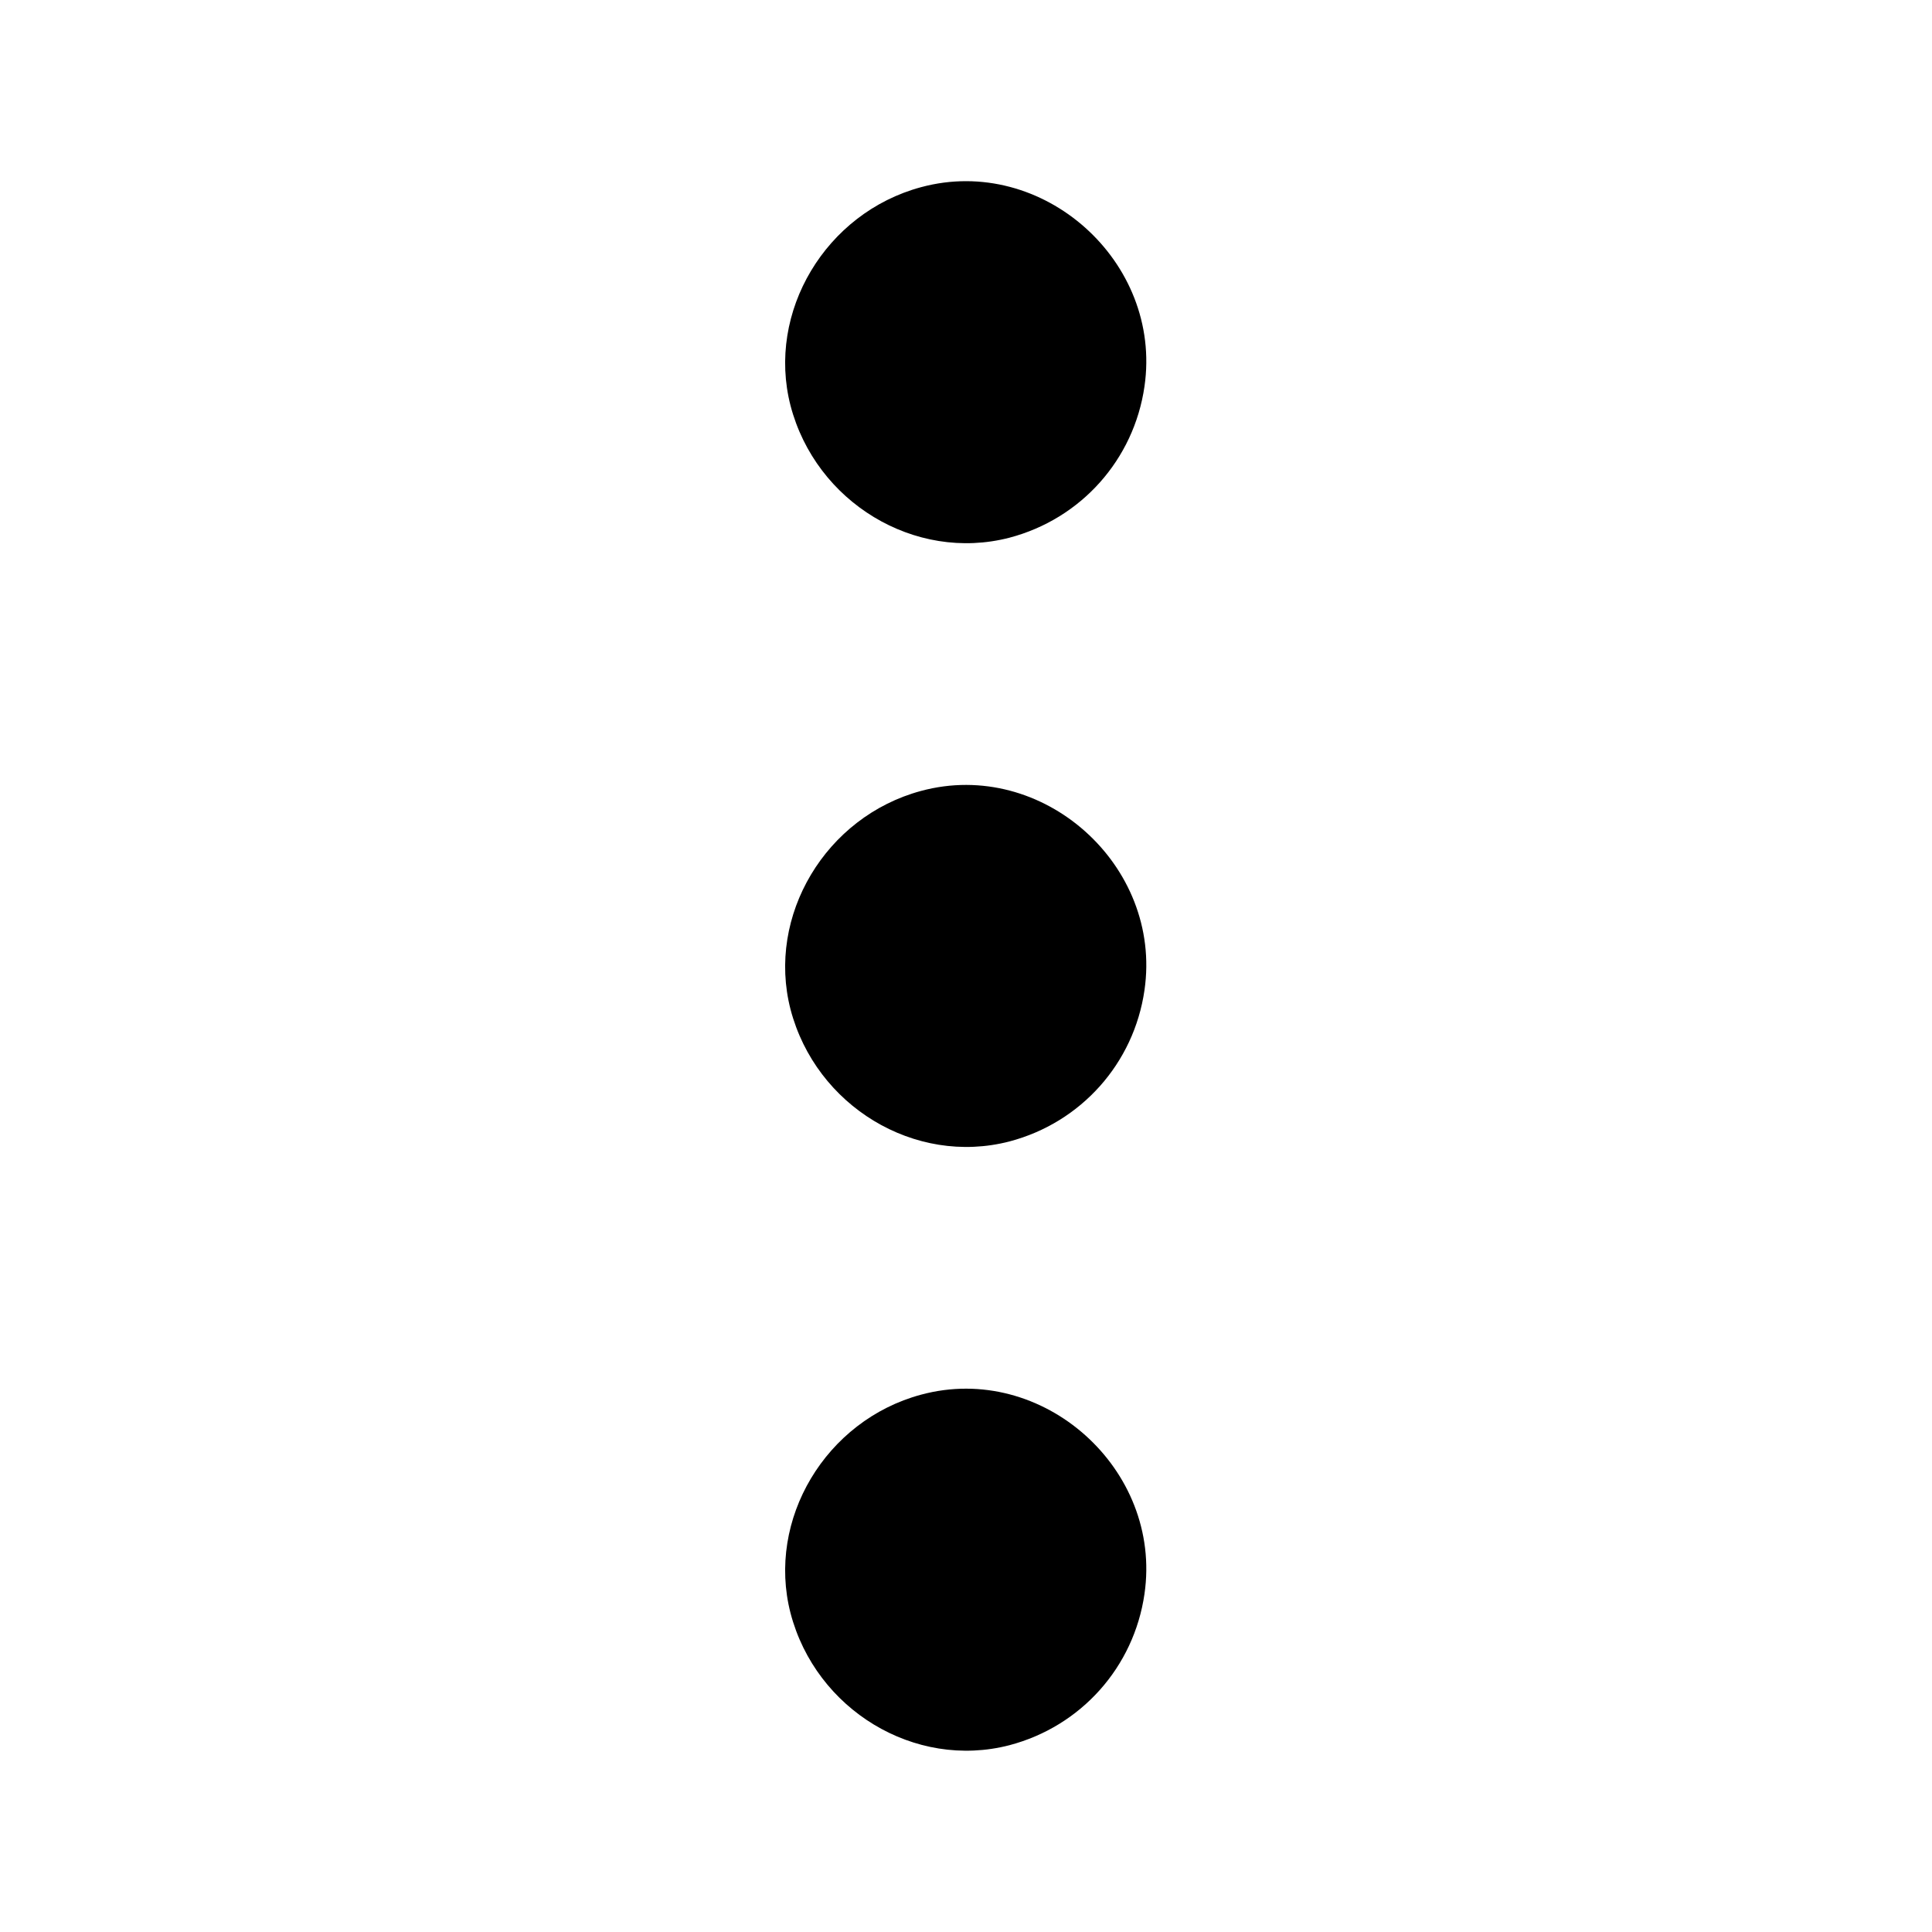
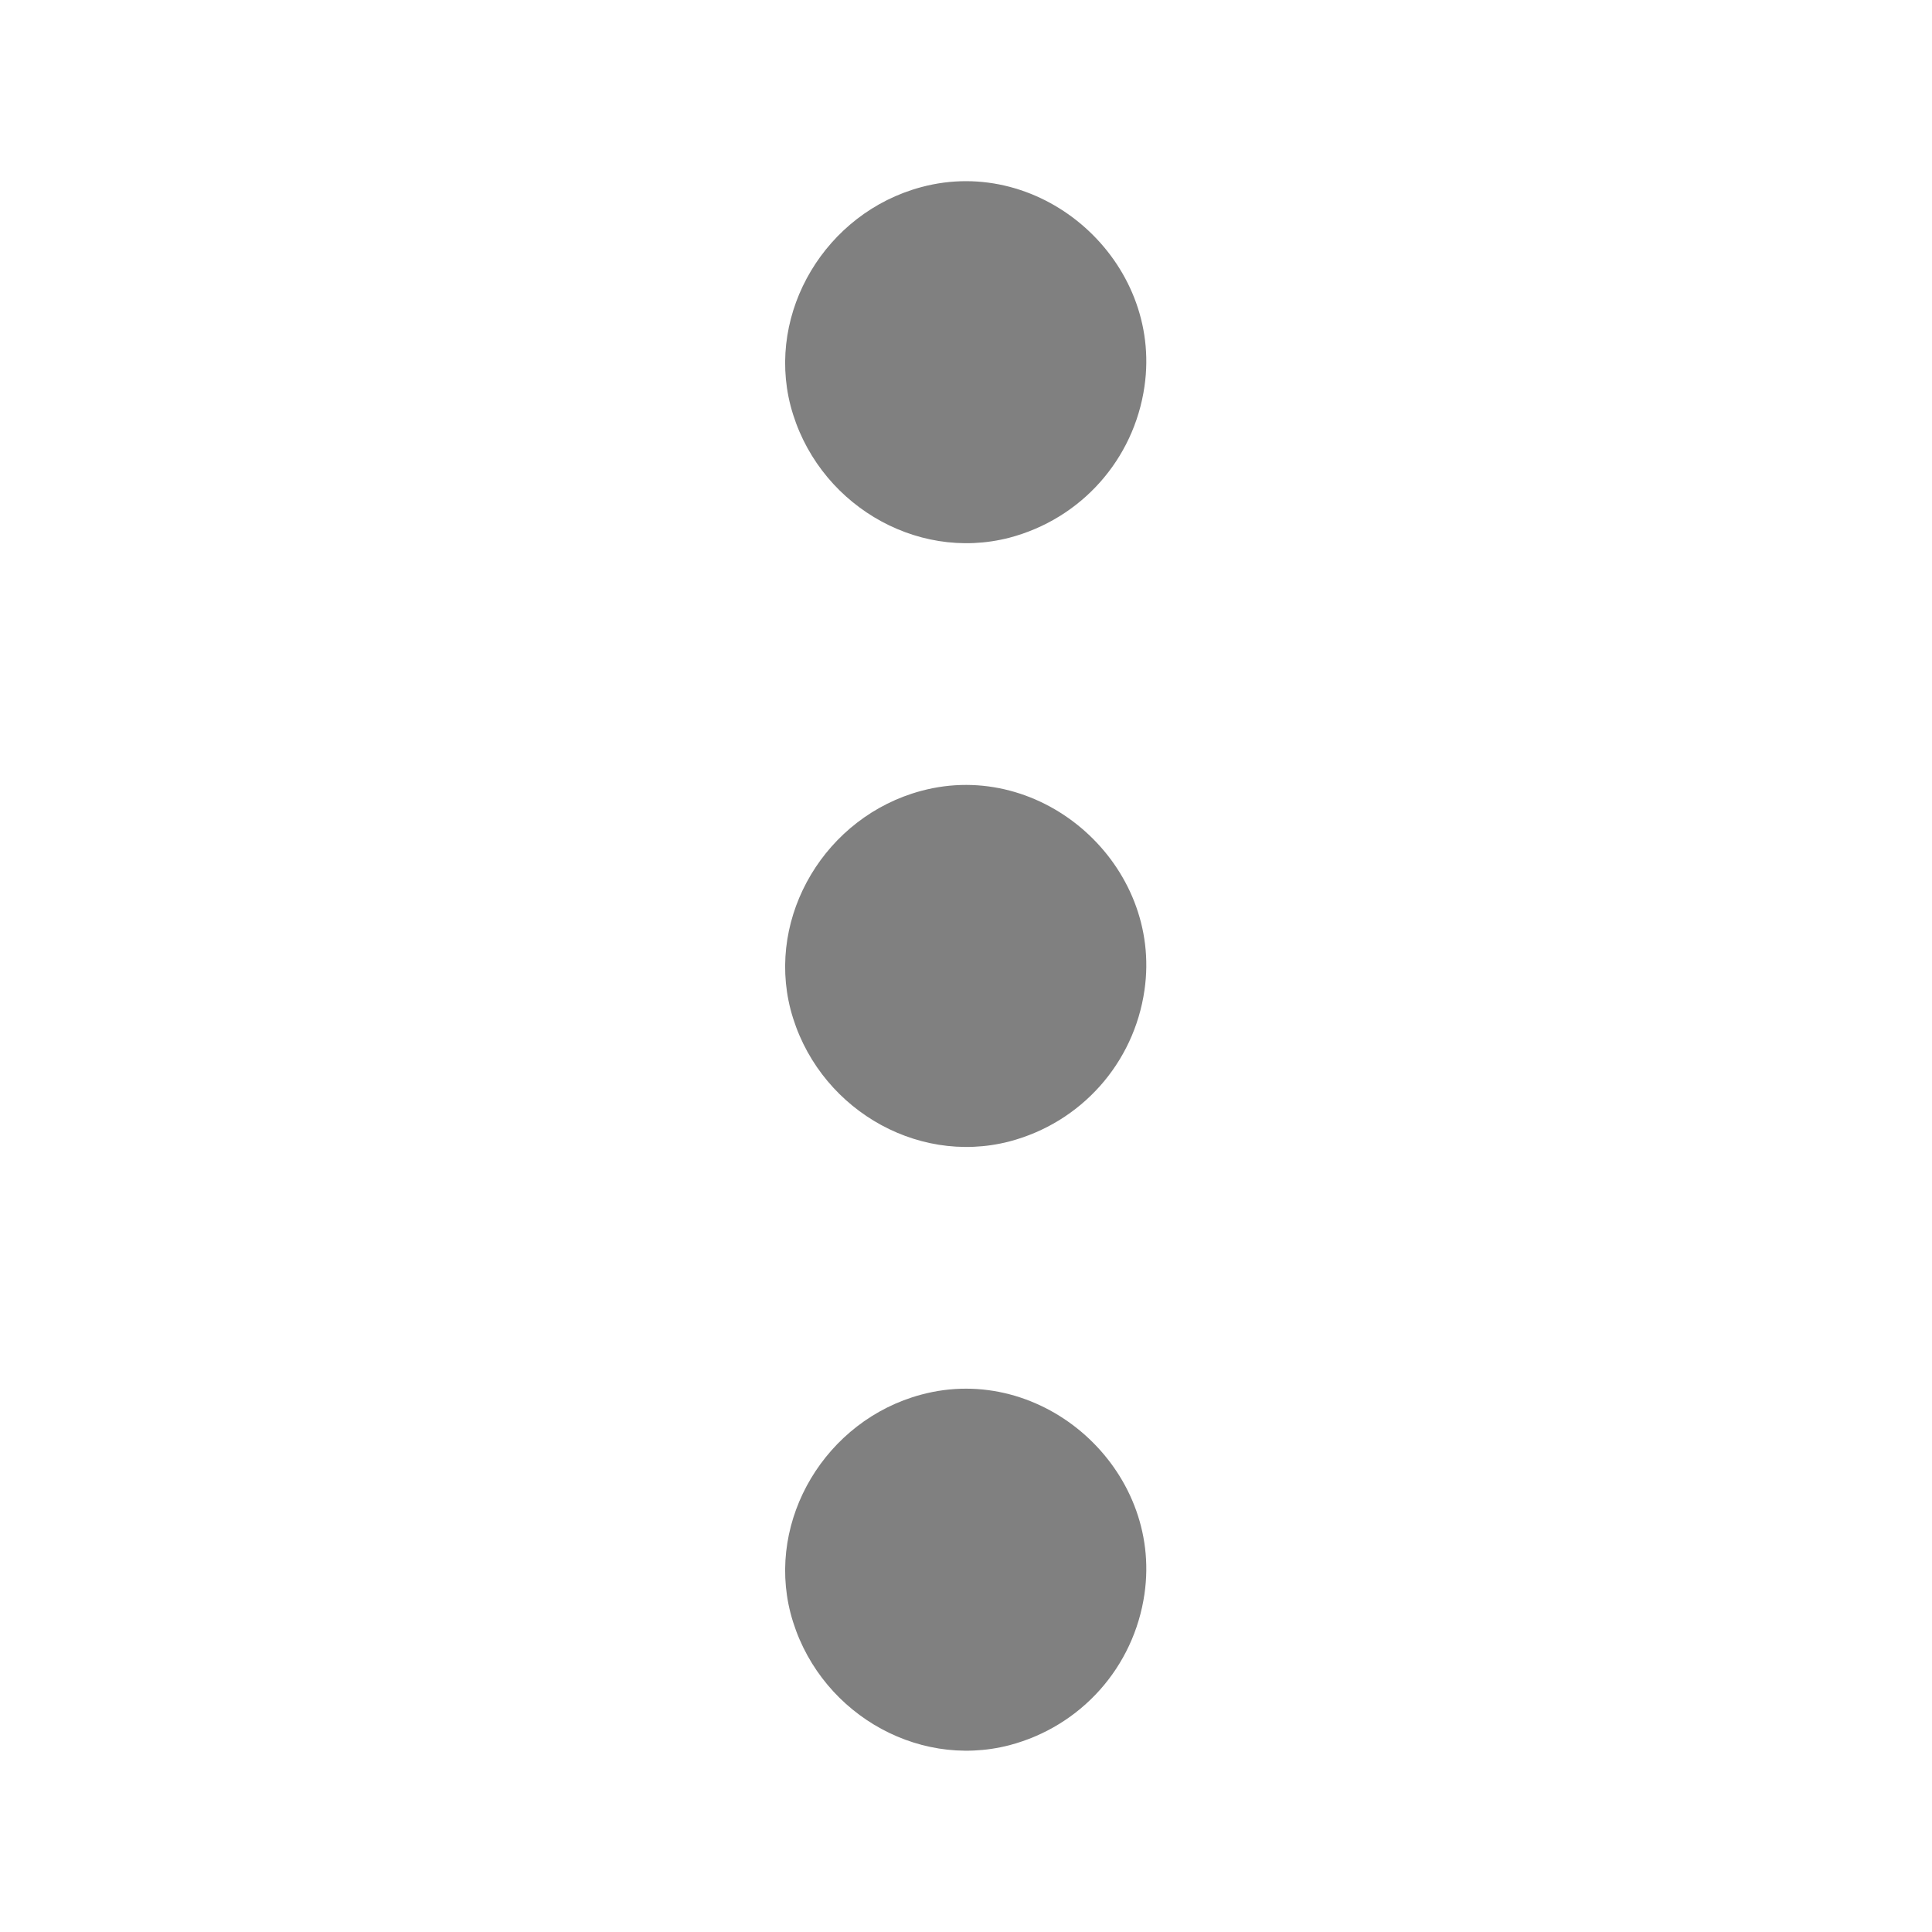
<svg xmlns="http://www.w3.org/2000/svg" version="1.0" width="512pt" height="512pt" viewBox="0 0 512 512" preserveAspectRatio="xMidYMid meet">
-   <g transform="translate(0,512) scale(0.1,-0.1)" fill="#000000" stroke="none">
+   <g transform="translate(0,512) scale(0.1,-0.1)" fill="grey" stroke="none">
    <path d="M2441 4624 c-253 -68 -410 -331 -346 -579 67 -256 329 -415 580 -350 190 50 330 207 358 401 48 331 -270 615 -592 528z" />
    <path d="M2441 3024 c-253 -68 -410 -331 -346 -579 67 -256 329 -415 580 -350 190 50 330 207 358 401 48 331 -270 615 -592 528z" />
    <path d="M2441 1424 c-253 -68 -410 -331 -346 -579 67 -256 329 -415 580 -350 190 50 330 207 358 401 48 331 -270 615 -592 528z" />
  </g>
</svg>
